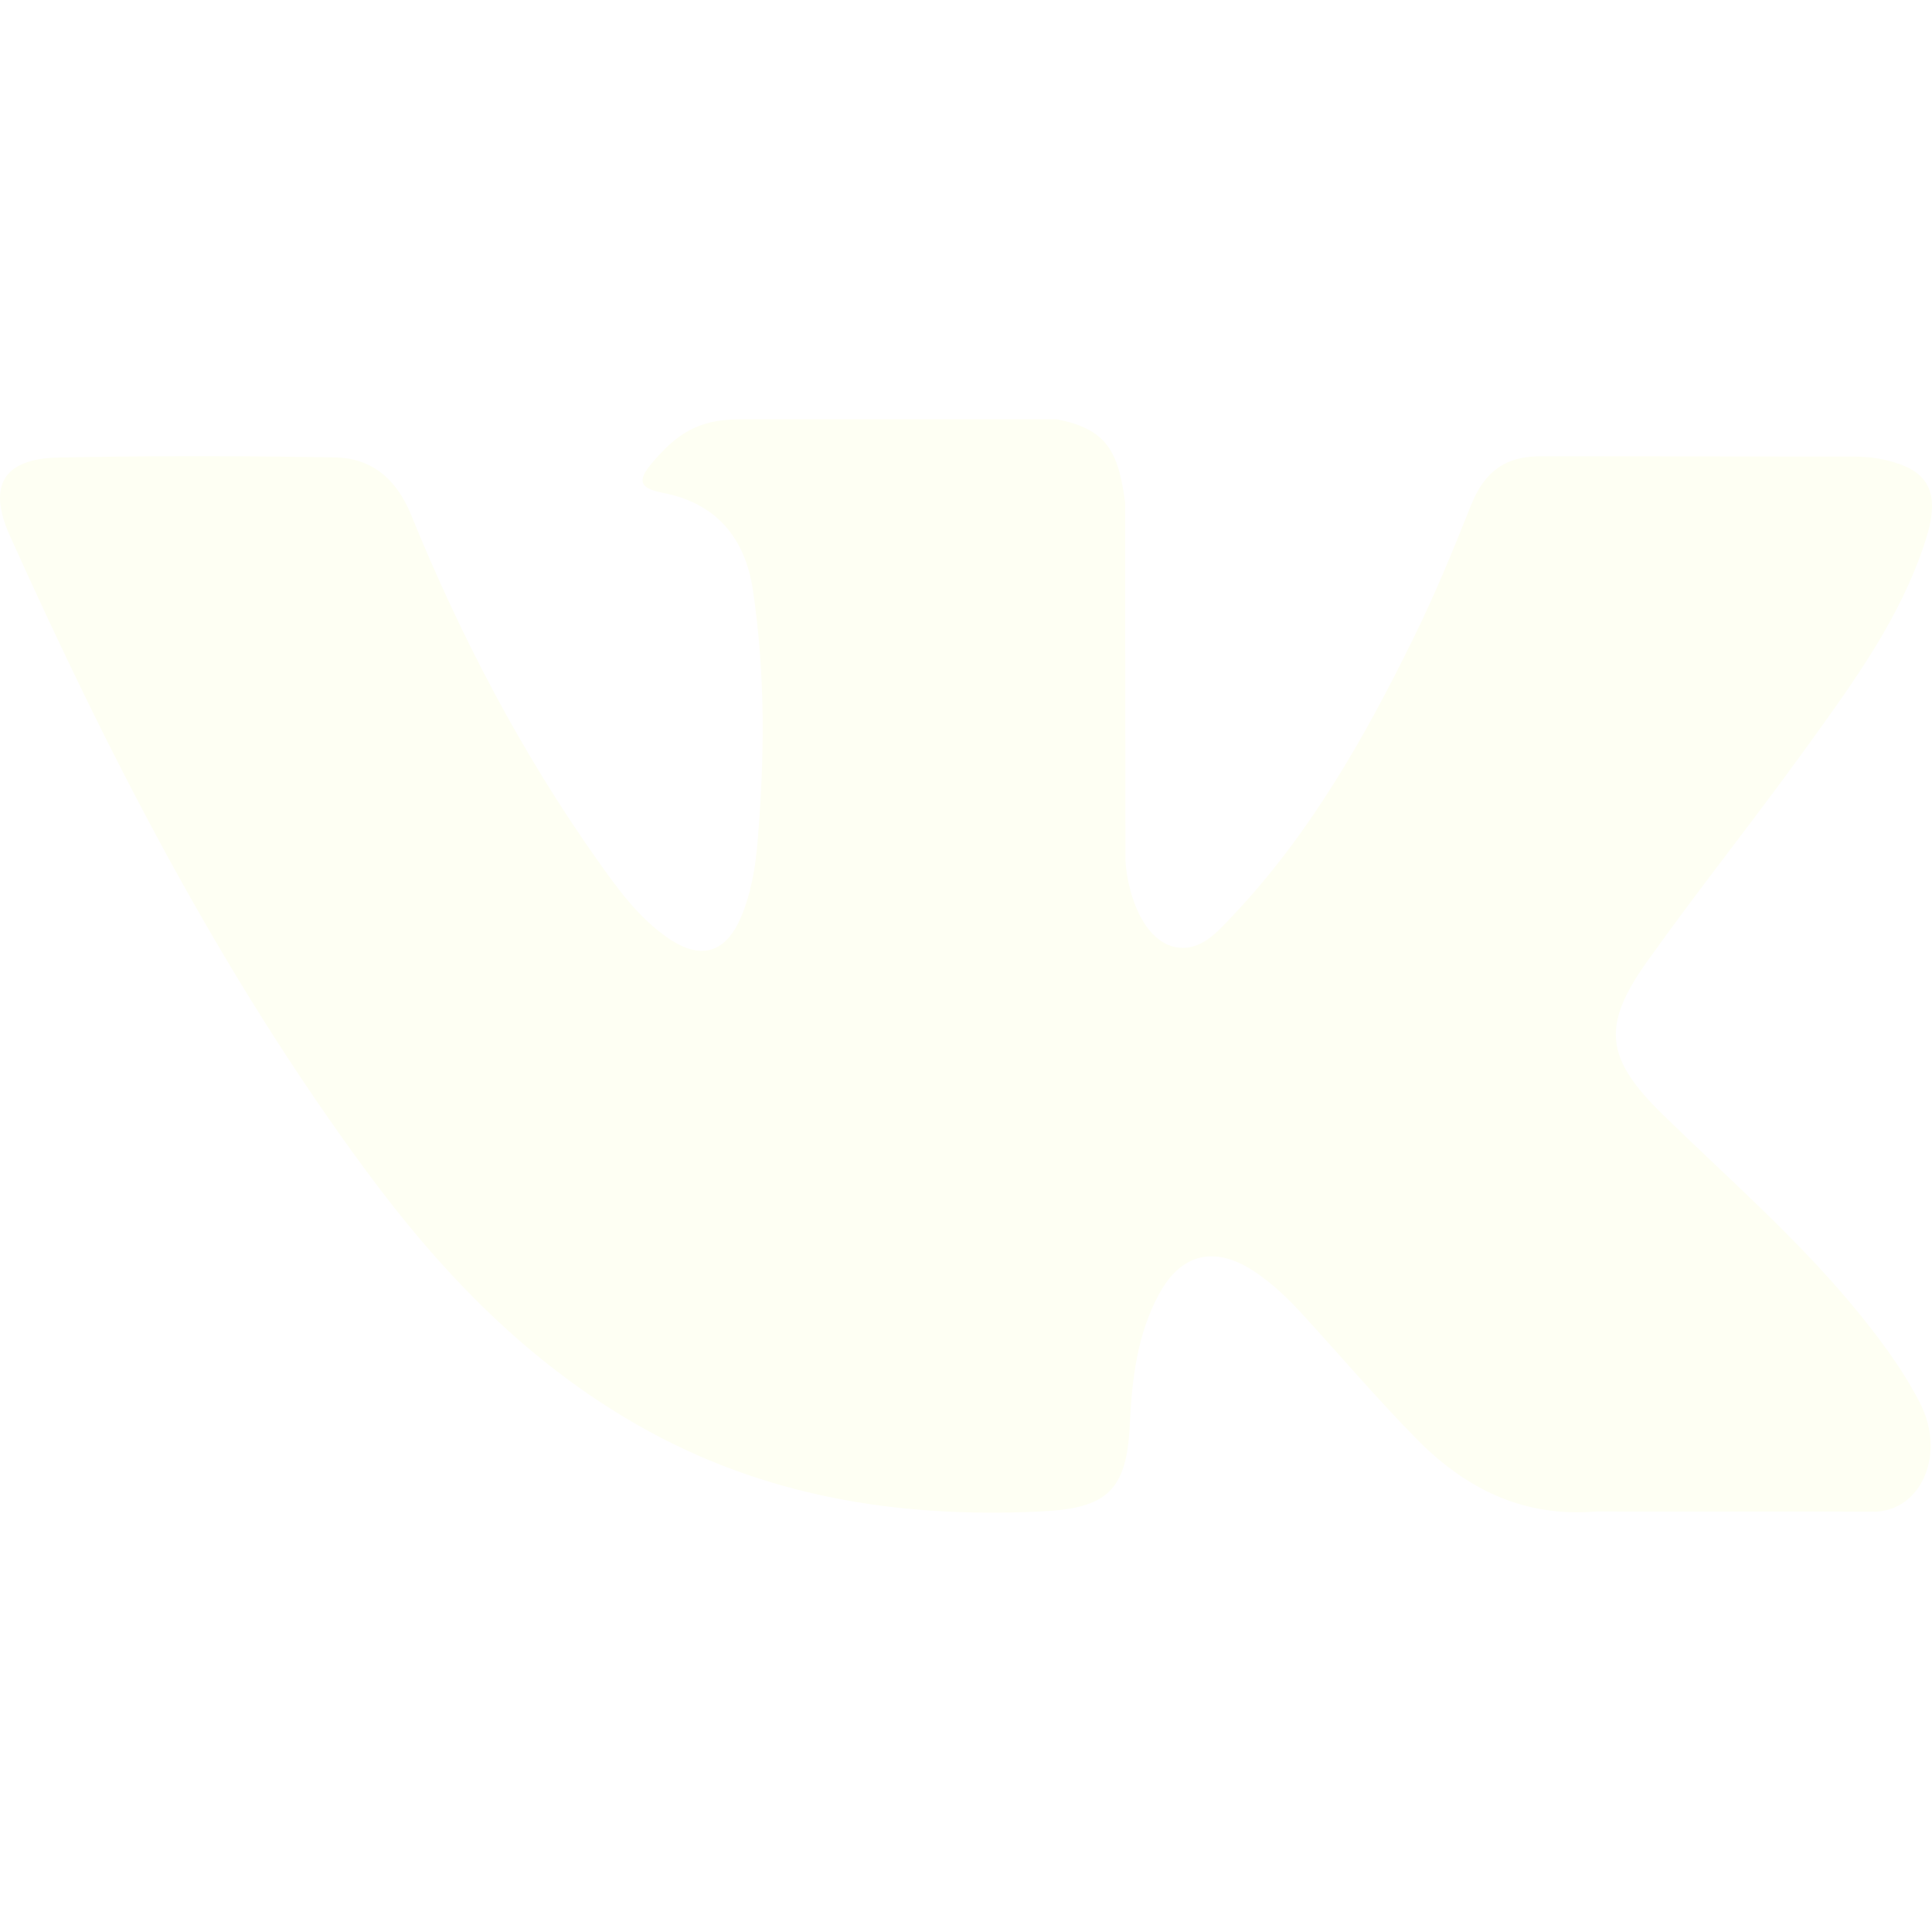
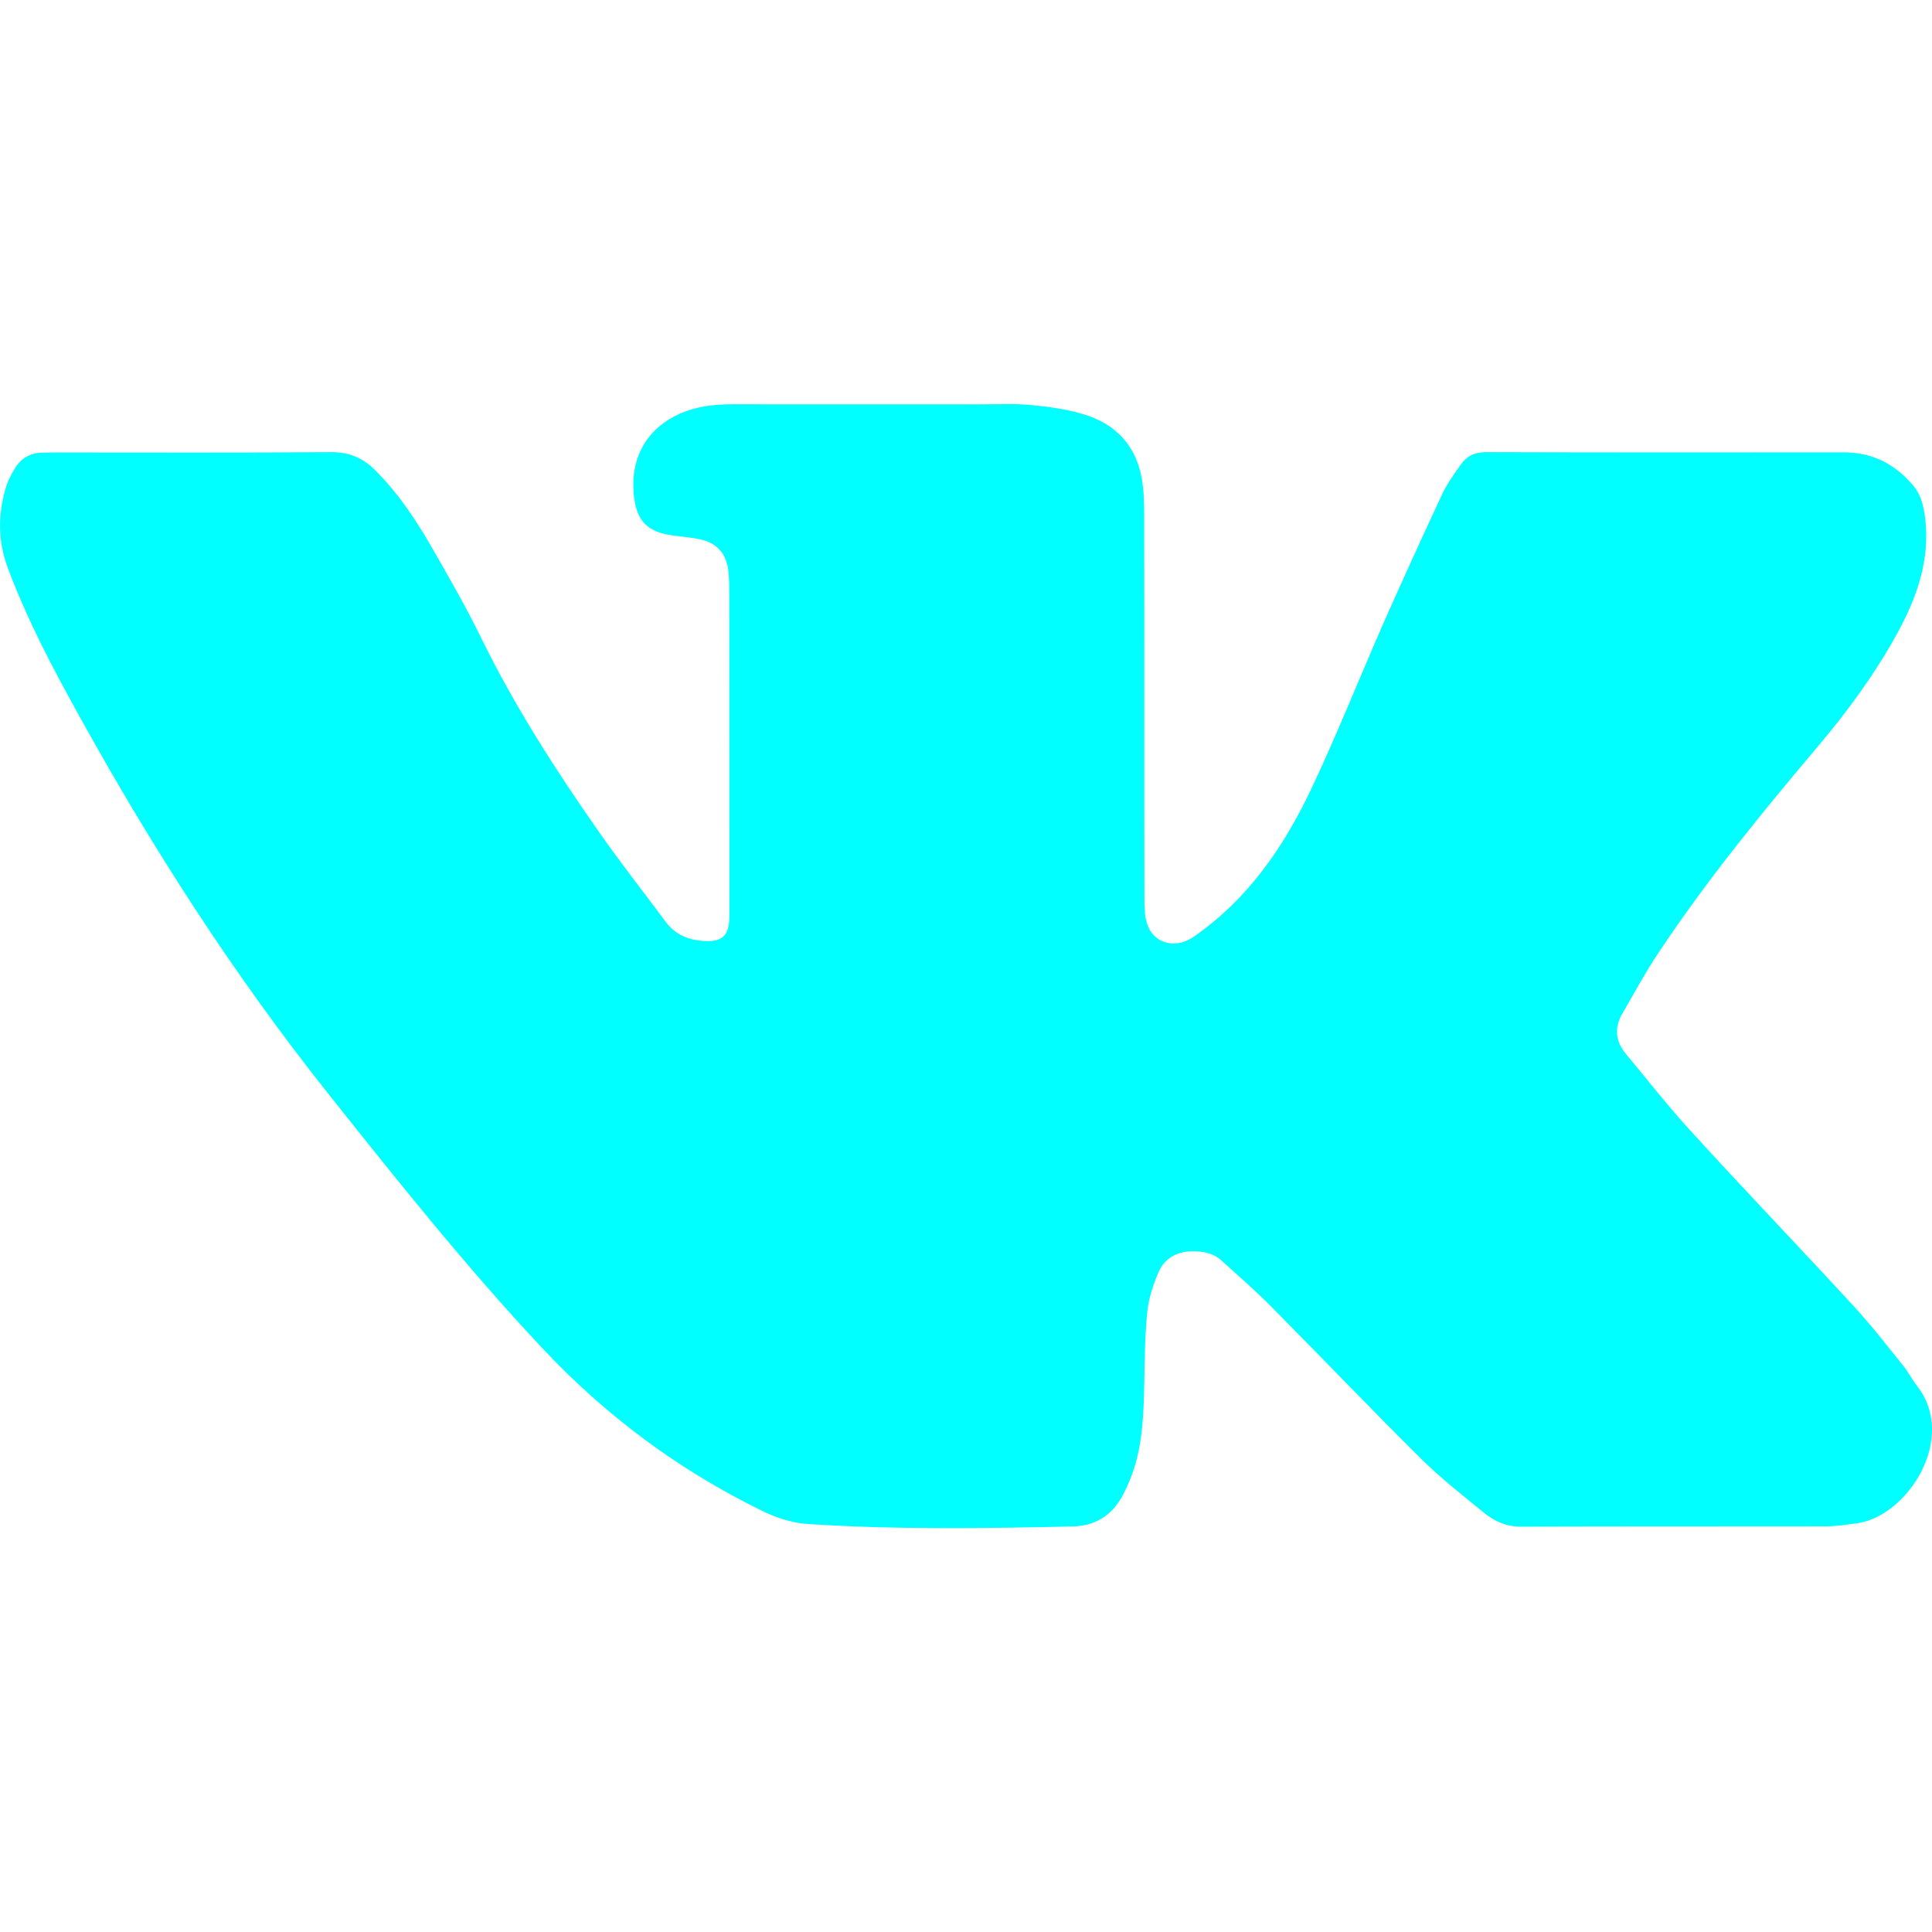
- <svg xmlns="http://www.w3.org/2000/svg" version="1.1" id="Layer_1" x="0px" y="0px" viewBox="0 0 512 512" style="enable-background:new 0 0 512 512;" xml:space="preserve" width="512px" height="512px" class="">
+ <svg xmlns="http://www.w3.org/2000/svg" version="1.1" id="Capa_1" x="0px" y="0px" width="512px" height="512px" viewBox="0 0 31.334 31.334" style="enable-background:new 0 0 31.334 31.334;" xml:space="preserve" class="">
  <g>
    <g>
-       <path d="M440.649,295.361c16.984,16.582,34.909,32.182,50.142,50.436  c6.729,8.112,13.099,16.482,17.973,25.896c6.906,13.382,0.651,28.108-11.348,28.907l-74.59-0.034  c-19.238,1.596-34.585-6.148-47.489-19.302c-10.327-10.519-19.891-21.714-29.821-32.588c-4.071-4.444-8.332-8.626-13.422-11.932  c-10.182-6.609-19.021-4.586-24.84,6.034c-5.926,10.802-7.271,22.762-7.853,34.8c-0.799,17.564-6.108,22.182-23.751,22.986  c-37.705,1.778-73.489-3.926-106.732-22.947c-29.308-16.768-52.034-40.441-71.816-67.24  C58.589,258.194,29.094,200.852,2.586,141.904c-5.967-13.281-1.603-20.41,13.051-20.663c24.333-0.473,48.663-0.439,73.025-0.034  c9.89,0.145,16.437,5.817,20.256,15.16c13.165,32.371,29.274,63.169,49.494,91.716c5.385,7.6,10.876,15.201,18.694,20.55  c8.65,5.923,15.236,3.96,19.305-5.676c2.582-6.11,3.713-12.691,4.295-19.234c1.928-22.513,2.182-44.988-1.199-67.422  c-2.076-14.001-9.962-23.065-23.933-25.714c-7.129-1.351-6.068-4.004-2.616-8.073c5.995-7.018,11.634-11.387,22.875-11.387h84.298  c13.271,2.619,16.218,8.581,18.035,21.934l0.072,93.637c-0.145,5.169,2.582,20.51,11.893,23.931  c7.452,2.436,12.364-3.526,16.836-8.251c20.183-21.421,34.588-46.737,47.457-72.951c5.711-11.527,10.622-23.497,15.381-35.458  c3.526-8.875,9.059-13.242,19.056-13.049l81.132,0.072c2.406,0,4.84,0.035,7.17,0.434c13.671,2.33,17.418,8.211,13.195,21.561  c-6.653,20.945-19.598,38.4-32.255,55.935c-13.53,18.721-28.001,36.802-41.418,55.634  C424.357,271.756,425.336,280.424,440.649,295.361L440.649,295.361z" data-original="#FEFFF3" class="active-path" data-old_color="#fefff3" fill="#FEFFF3" />
+       <path d="M30.109,24.707c-0.167,0.021-0.335,0.047-0.503,0.048c-1.647,0.003-3.294-0.001-4.94,0.005   c-0.229,0.001-0.423-0.084-0.593-0.221c-0.344-0.281-0.698-0.558-1.015-0.87c-0.824-0.817-1.627-1.657-2.445-2.482   c-0.255-0.257-0.527-0.494-0.795-0.737c-0.139-0.131-0.313-0.159-0.493-0.156c-0.241,0.006-0.44,0.115-0.535,0.338   c-0.087,0.202-0.159,0.421-0.182,0.637c-0.04,0.391-0.042,0.784-0.05,1.175c-0.009,0.438-0.022,0.879-0.145,1.305   c-0.055,0.188-0.133,0.379-0.23,0.549c-0.17,0.292-0.438,0.451-0.779,0.458c-1.438,0.033-2.877,0.054-4.313-0.04   c-0.266-0.02-0.511-0.104-0.748-0.221c-1.34-0.658-2.517-1.532-3.54-2.622c-1.245-1.325-2.375-2.746-3.505-4.167   c-1.521-1.916-2.836-3.966-4.018-6.104c-0.432-0.779-0.849-1.569-1.159-2.408c-0.153-0.414-0.153-0.829-0.038-1.246   c0.033-0.124,0.092-0.245,0.16-0.354C0.34,7.434,0.491,7.345,0.684,7.341C0.752,7.34,0.823,7.338,0.891,7.338   c1.494,0,2.986,0.006,4.479-0.005C5.665,7.331,5.891,7.43,6.089,7.63C6.457,7.998,6.743,8.427,7,8.873   c0.28,0.486,0.56,0.975,0.807,1.479c0.543,1.109,1.209,2.143,1.914,3.151c0.344,0.491,0.716,0.963,1.073,1.444   c0.166,0.224,0.396,0.309,0.661,0.316c0.258,0.009,0.363-0.096,0.373-0.354c0.003-0.062,0.002-0.123,0.002-0.185   c0-1.686,0-3.37-0.002-5.055c0-0.131,0-0.263-0.013-0.393c-0.03-0.301-0.189-0.477-0.487-0.535   c-0.135-0.026-0.273-0.038-0.41-0.056c-0.42-0.055-0.594-0.233-0.638-0.655c-0.065-0.637,0.24-1.134,0.837-1.357   c0.257-0.096,0.523-0.117,0.795-0.116c1.331,0.002,2.662,0,3.993,0.001c0.27,0,0.54-0.014,0.808,0.01   c0.281,0.027,0.565,0.064,0.838,0.144c0.582,0.168,0.919,0.564,0.985,1.174c0.017,0.146,0.021,0.292,0.021,0.438   c0.002,1.023,0.002,2.046,0.002,3.069c0,1.085-0.001,2.17,0.002,3.255c0,0.106,0.009,0.217,0.038,0.318   c0.095,0.329,0.453,0.438,0.754,0.231c0.887-0.611,1.469-1.462,1.917-2.409c0.414-0.875,0.771-1.777,1.16-2.664   c0.311-0.703,0.63-1.402,0.955-2.099c0.079-0.173,0.196-0.33,0.305-0.488c0.099-0.142,0.229-0.204,0.412-0.204   c1.933,0.006,3.862,0.005,5.794,0.003c0.473,0,0.848,0.192,1.143,0.551c0.104,0.128,0.147,0.278,0.174,0.443   c0.115,0.761-0.146,1.424-0.51,2.063c-0.345,0.604-0.755,1.161-1.201,1.69c-0.924,1.094-1.83,2.201-2.622,3.396   c-0.204,0.307-0.378,0.634-0.564,0.951c-0.137,0.232-0.119,0.455,0.053,0.662c0.349,0.42,0.687,0.852,1.054,1.253   c0.872,0.956,1.766,1.889,2.643,2.84c0.281,0.306,0.535,0.634,0.796,0.958c0.086,0.107,0.15,0.232,0.234,0.341   C31.751,23.33,30.935,24.598,30.109,24.707z" data-original="#000000" class="active-path" data-old_color="#00ffff" fill="#00ffff" />
    </g>
  </g>
</svg>
